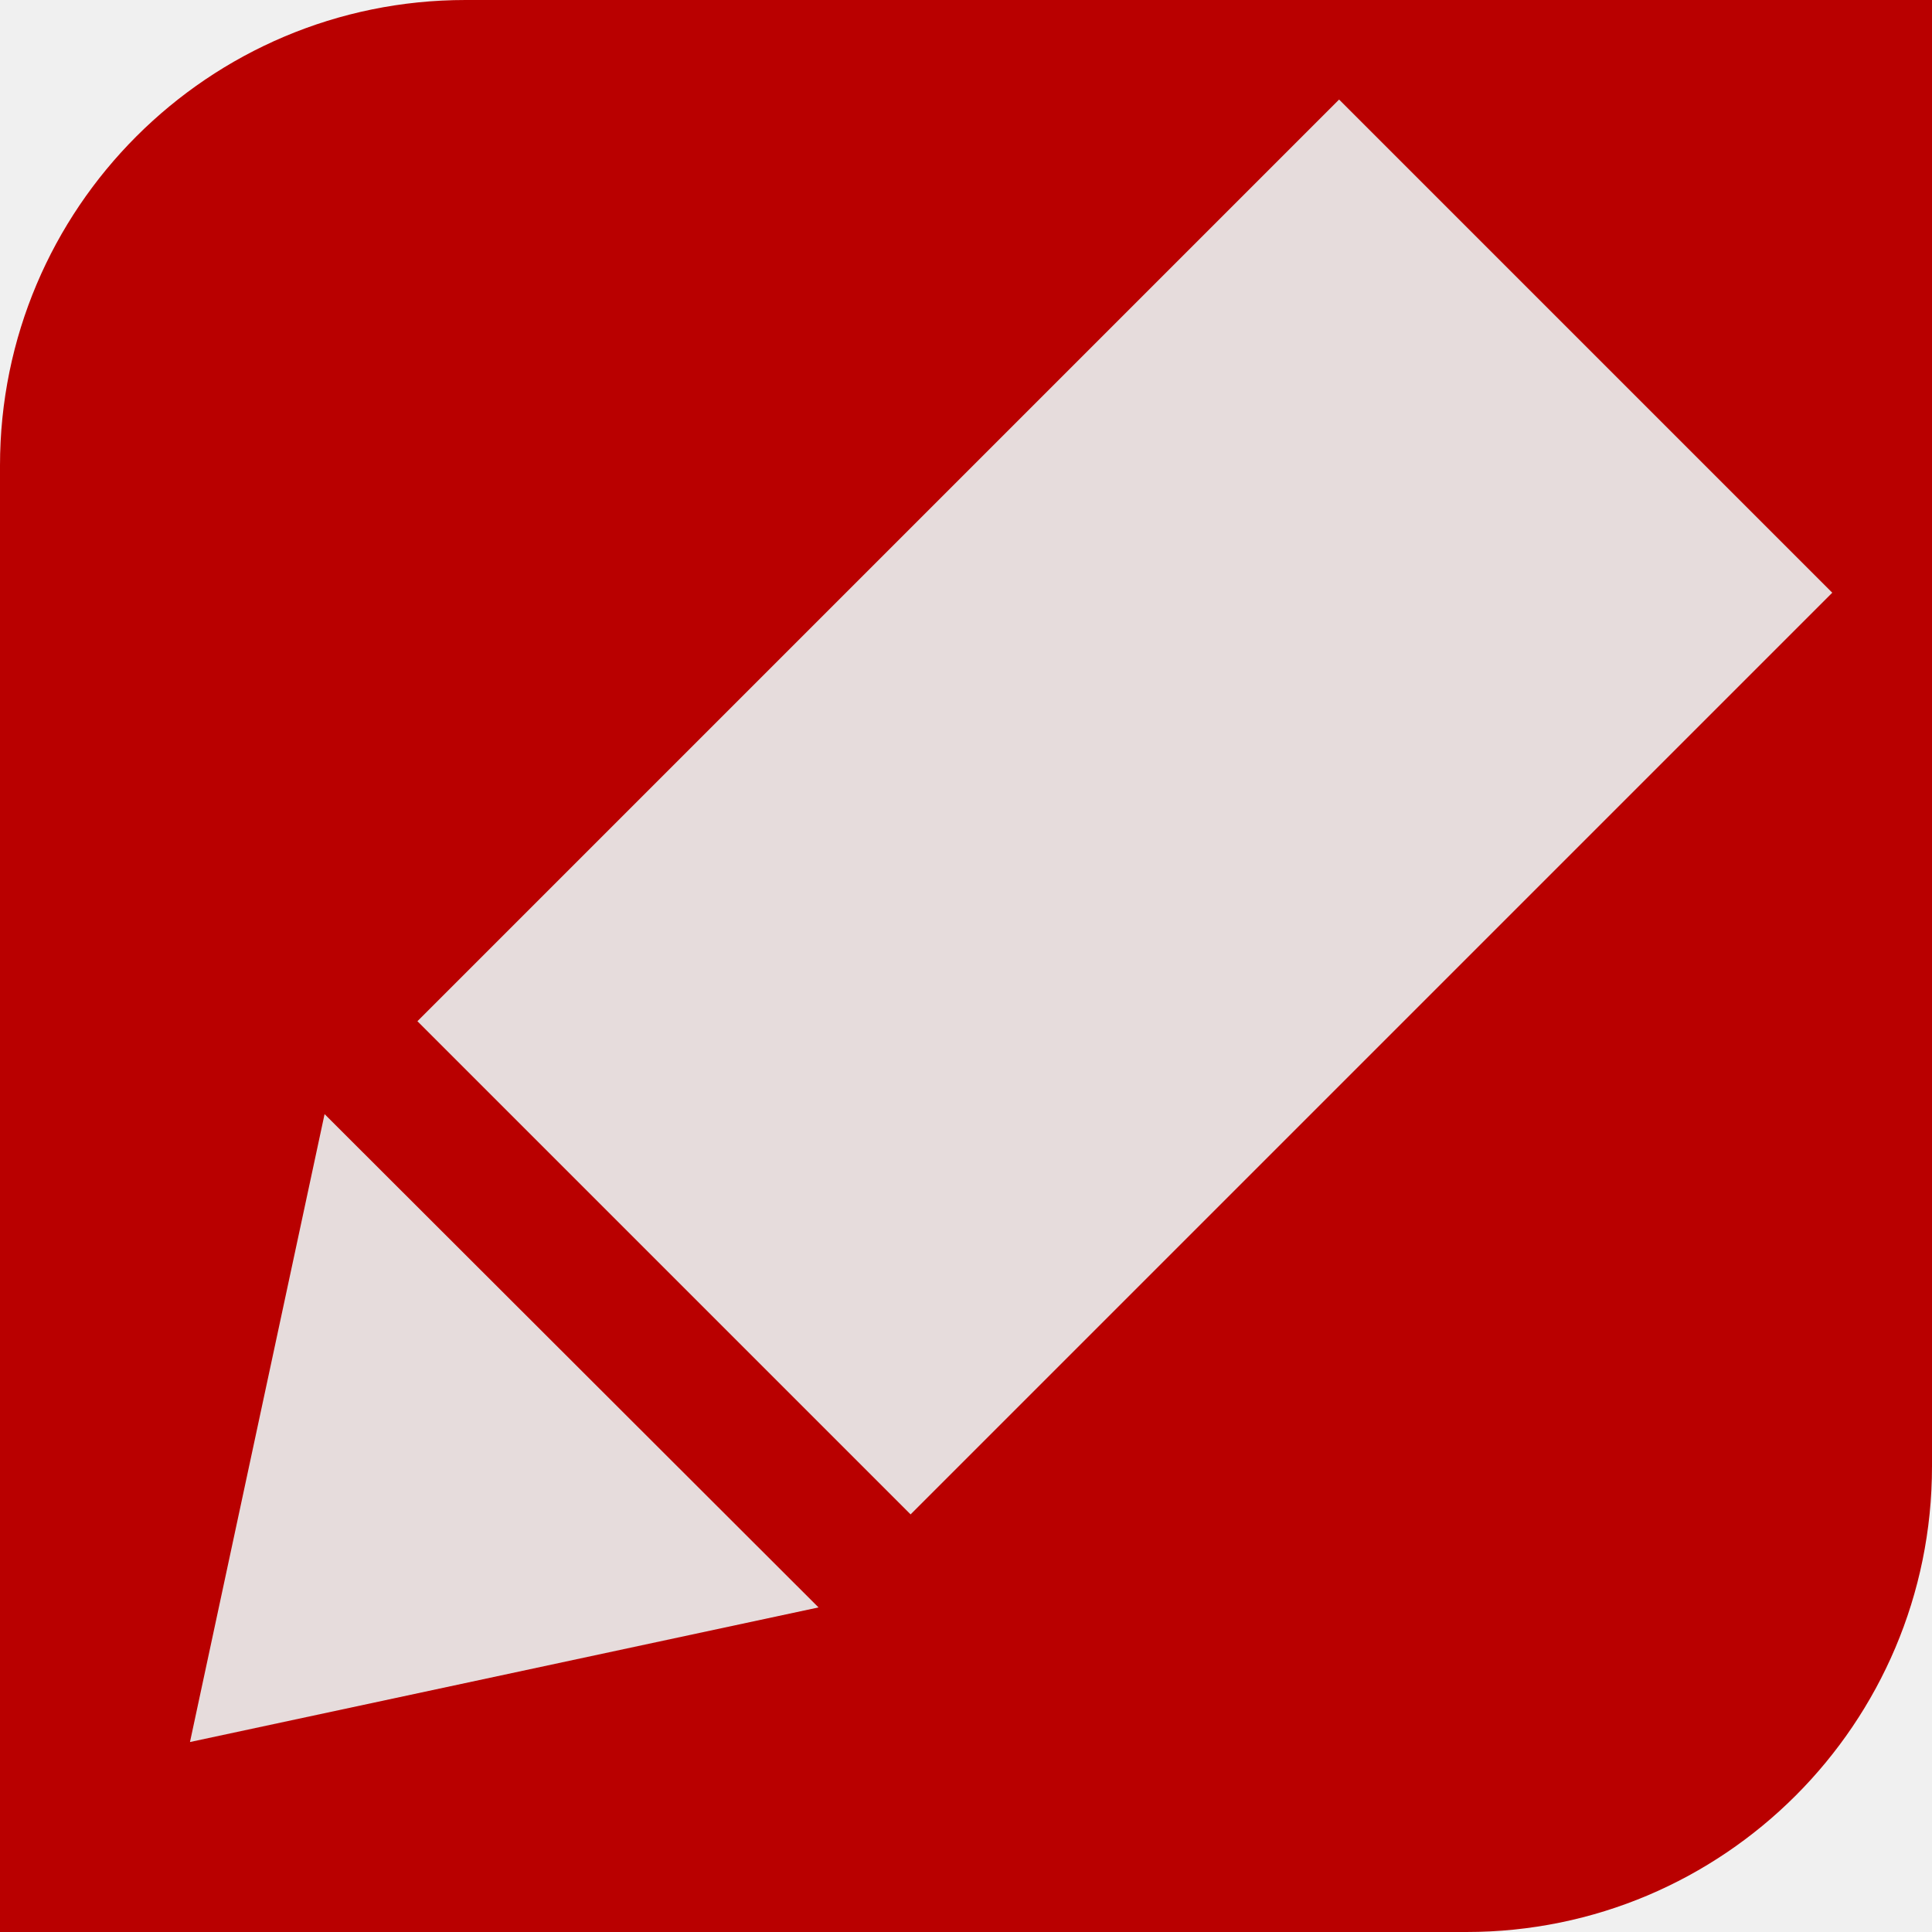
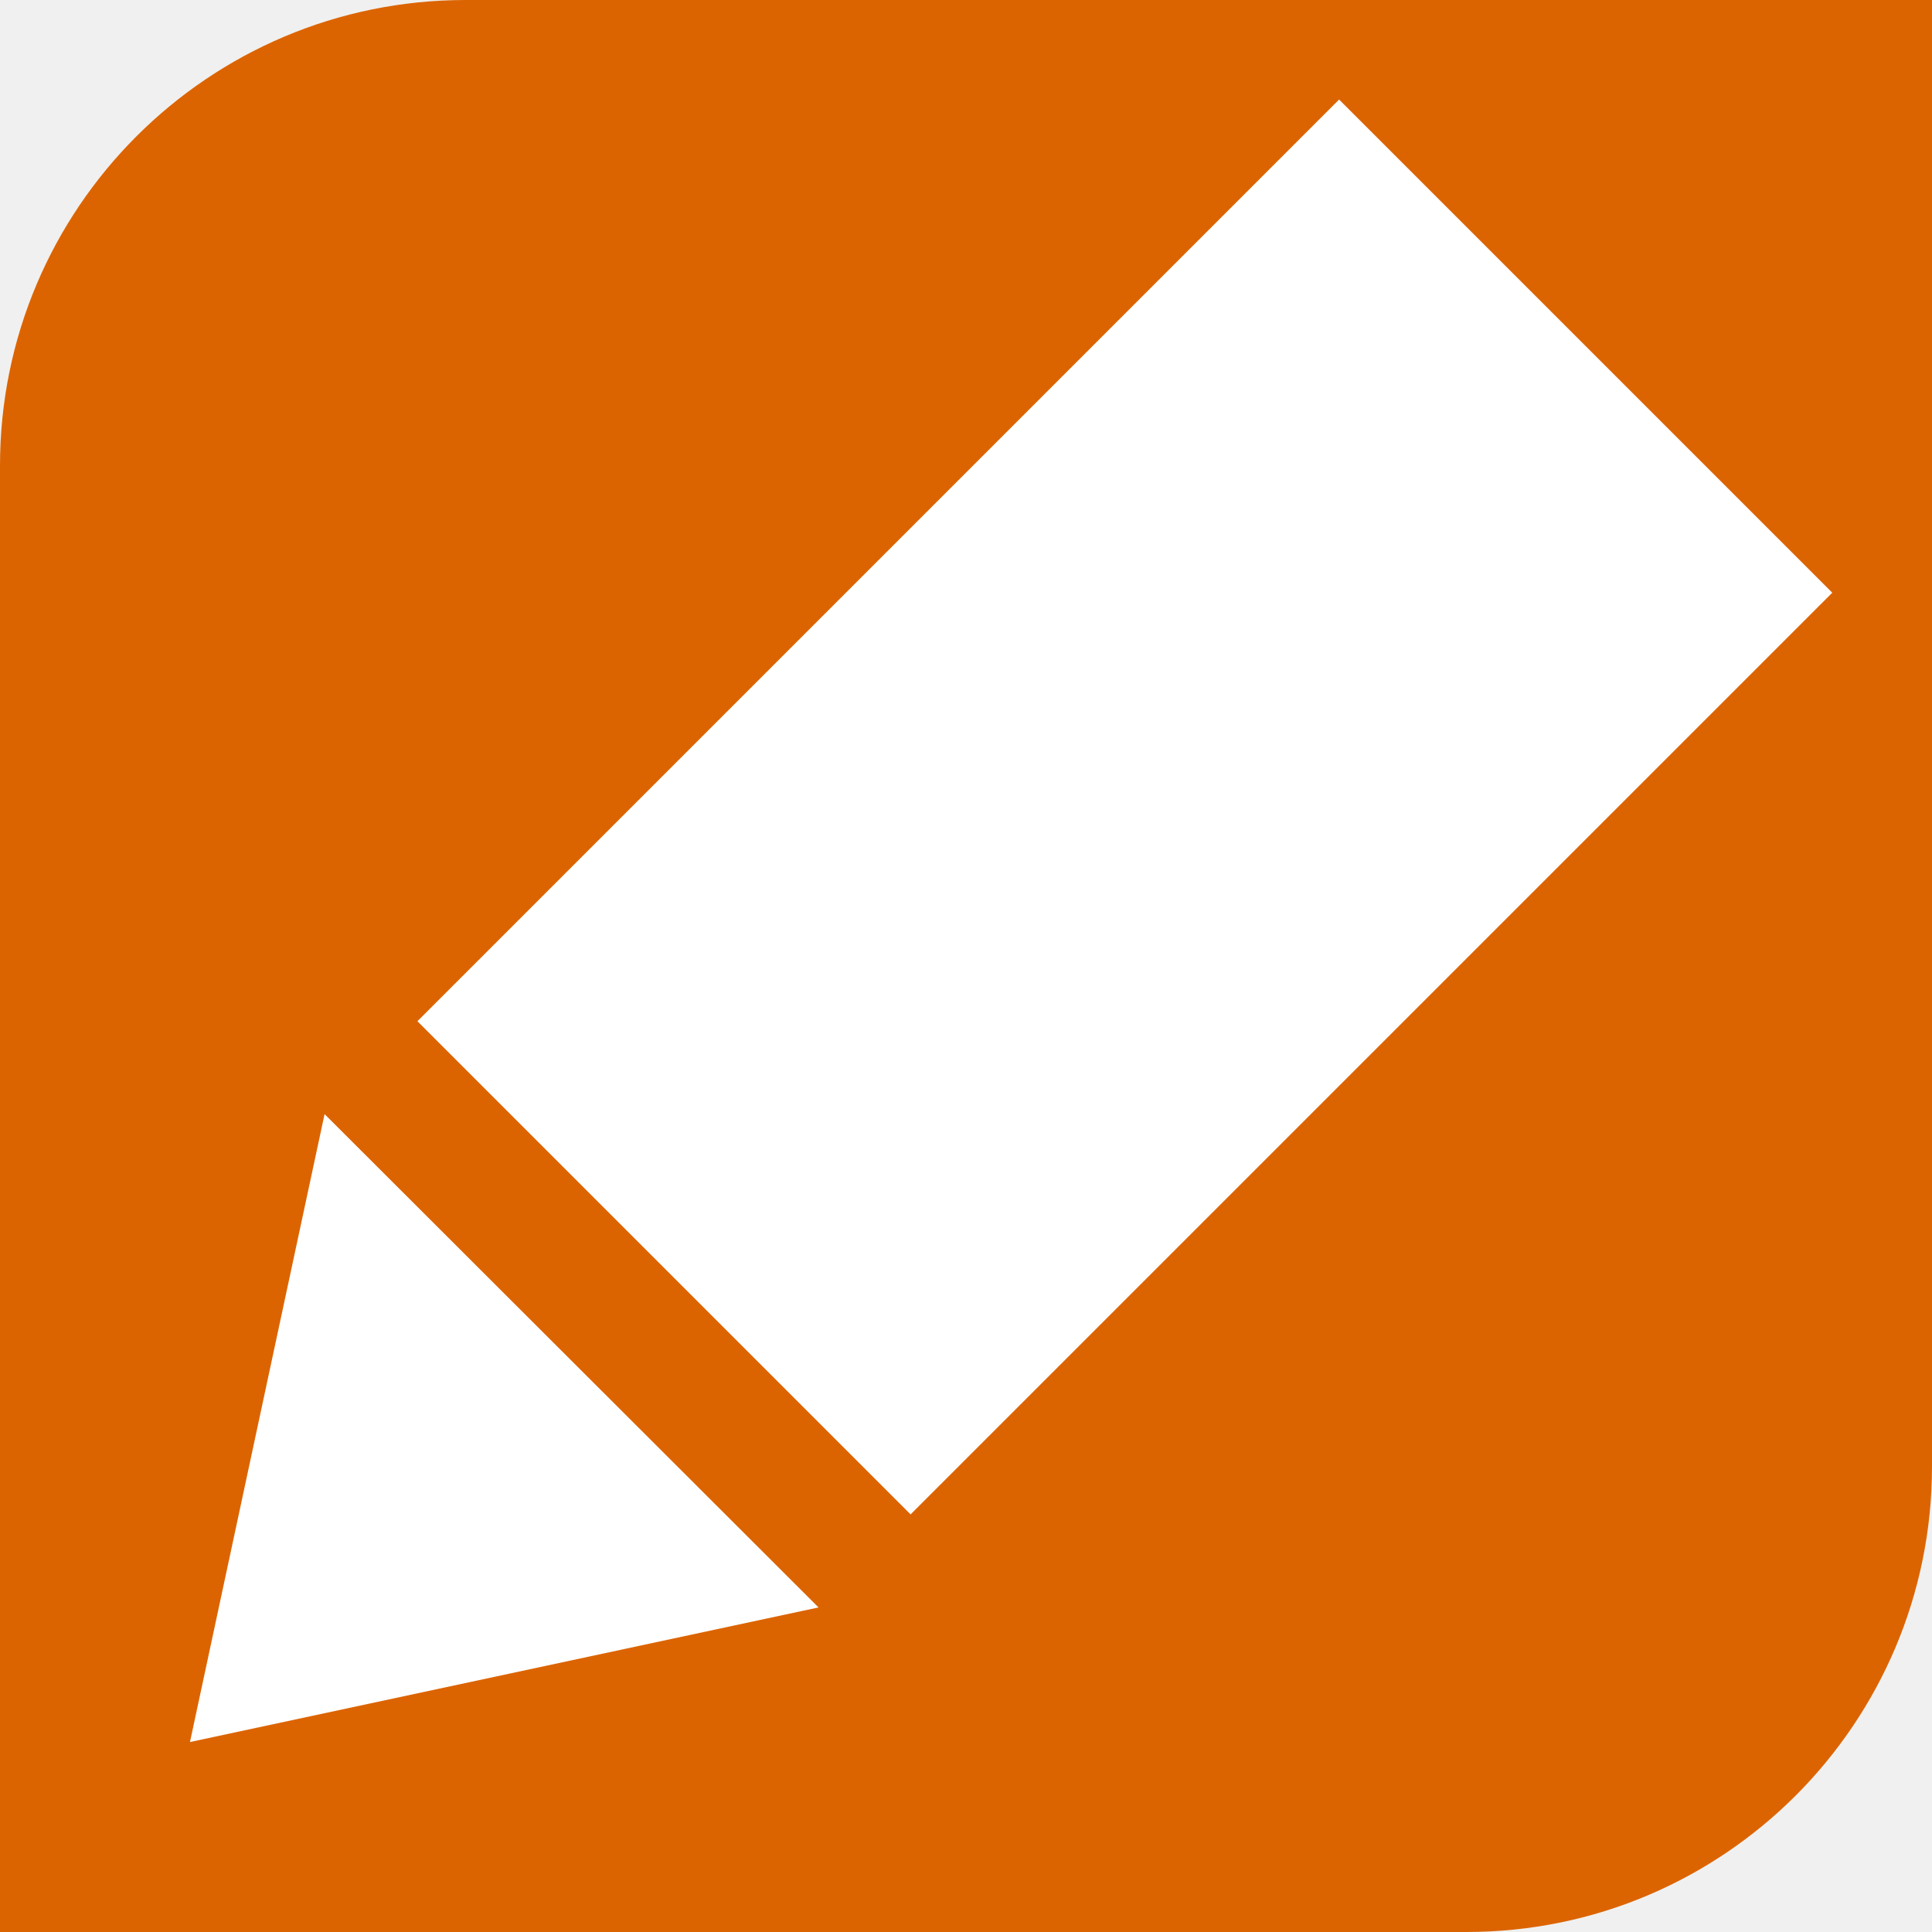
<svg xmlns="http://www.w3.org/2000/svg" viewBox="0 0 30 30">
-   <style>.a{fill:rgb(230,220,220);} .b{fill:rgb(185,0,0);}</style>
+   <style>.a{fill:#fff;} .b{fill:rgb(220,100,0);}</style>
  <path d="M7.23 0H30v22.77A7.23 7.23 0 0 1 22.77 30H0V7.23A7.23 7.23 0 0 1 7.23 0z" class="b" />
  <rect width="20.24" height="10.83" x="7.35" y="7.12" class="a" transform="rotate(-45 17.463 12.537)" />
  <polygon points="5.04 17.3 12.71 24.96 2.95 27.05 5.04 17.3" class="a" />
</svg>
